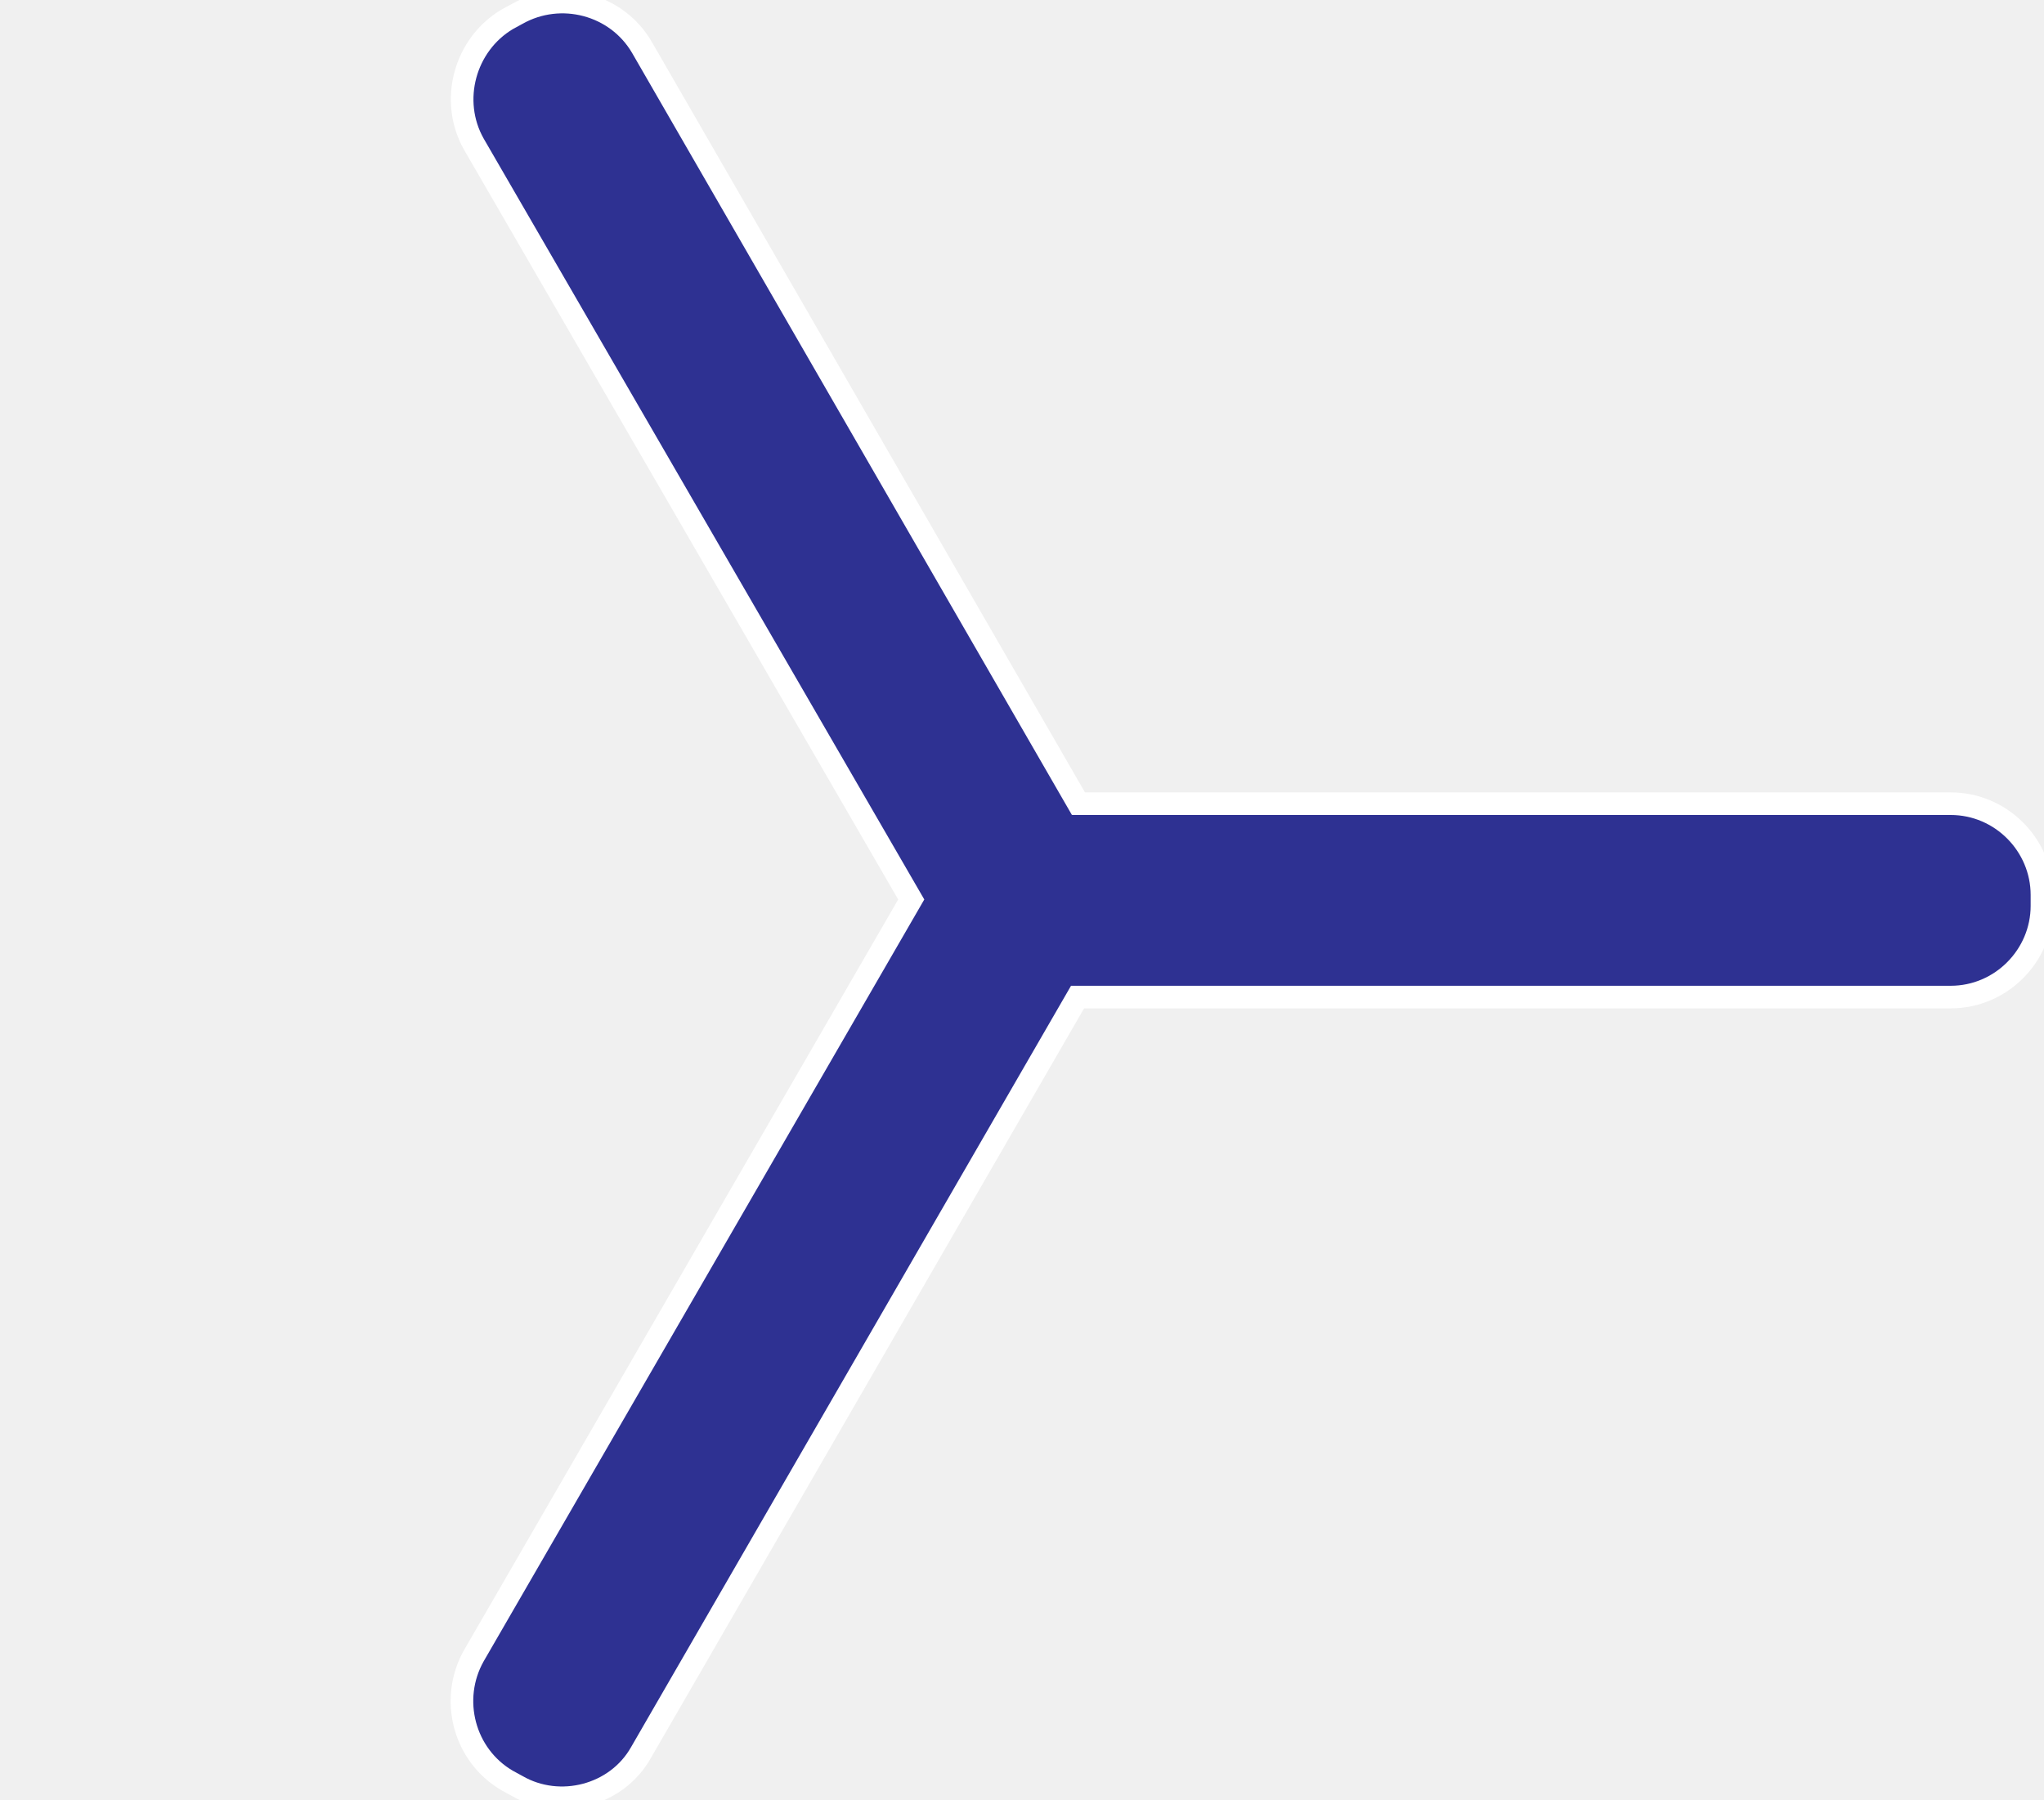
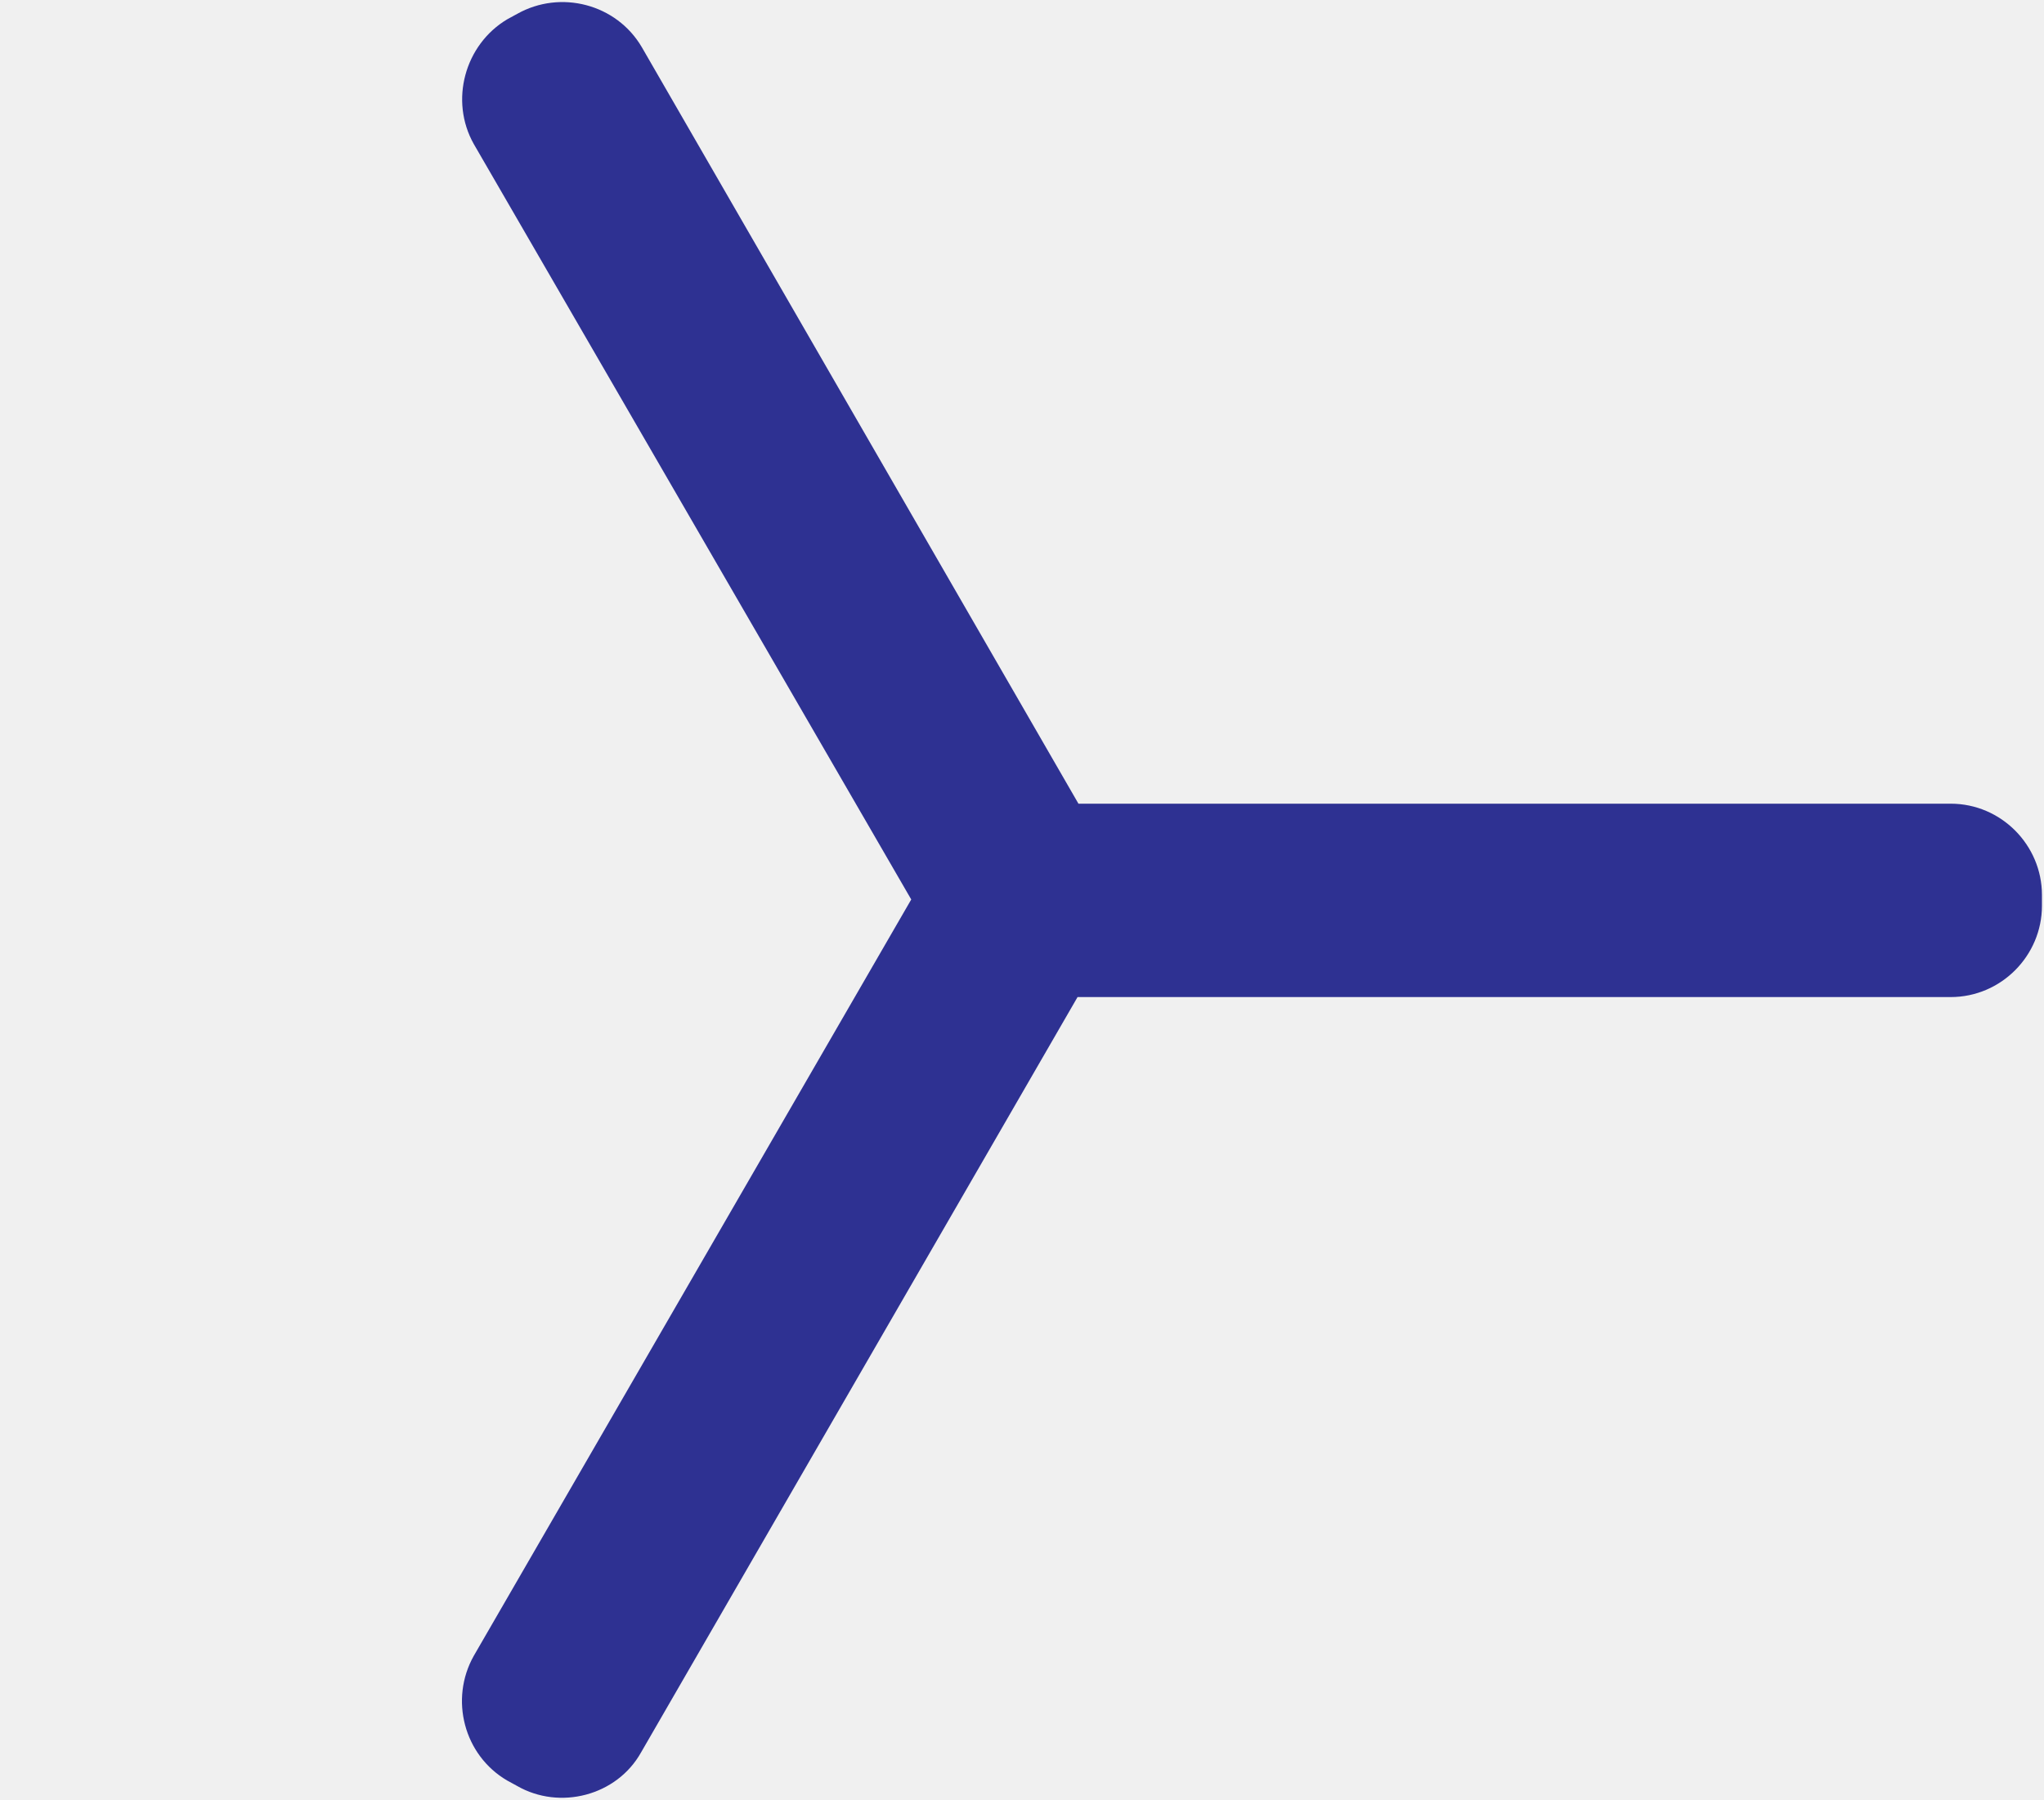
<svg xmlns="http://www.w3.org/2000/svg" id="triad" viewBox="0 0 248.76 219.09">
-   <style type="text/css">
-     .st0{fill:#2E3192;stroke:#FFFFFF;stroke-width:2.75;stroke-miterlimit:10;}
-   </style>
-   <path class="st0" d="m78.12,5.76l53.13,92.07h106.15c6.16,0,11.11,5.06,11.11,11.11v1.32c0,6.05-4.95,11.11-11.11,11.11h-106.26s-53.13,91.96-53.13,91.96c-2.97,5.28-9.9,7.04-15.07,4.07l-1.21-.66c-5.28-3.08-7.04-9.9-4.07-15.18l53.24-92.07L57.66,17.53c-2.97-5.28-1.1-12.1,4.07-15.18l1.21-.66c5.28-2.97,12.1-1.21,15.18,4.07Z" />
+   <path fill="#2E3192" d="m78.12,5.76l53.13,92.07h106.15c6.16,0,11.11,5.06,11.11,11.11v1.32c0,6.05-4.95,11.11-11.11,11.11h-106.26s-53.13,91.96-53.13,91.96c-2.97,5.28-9.9,7.04-15.07,4.07l-1.21-.66c-5.28-3.08-7.04-9.9-4.07-15.18l53.24-92.07L57.66,17.53c-2.97-5.28-1.1-12.1,4.07-15.18l1.21-.66c5.28-2.97,12.1-1.21,15.18,4.07Z" />
  <path fill="none" d="m11.15,97.72l106.3.02L170.52,5.82c3.08-5.33,9.94-7.09,15.18-4.07l1.14.66c5.24,3.02,7.15,9.84,4.07,15.18l-53.13,92.02,53.07,91.99c3.09,5.21,1.15,12.09-4.01,15.09l-1.18.72c-5.31,3.03-12.09,1.15-15.18-4.07l-53.11-92.14-106.26.13c-6.06-.07-11.03-5.1-11.11-11.11l.03-1.38c.07-6.06,5-11.08,11.11-11.11Z" />
</svg>
